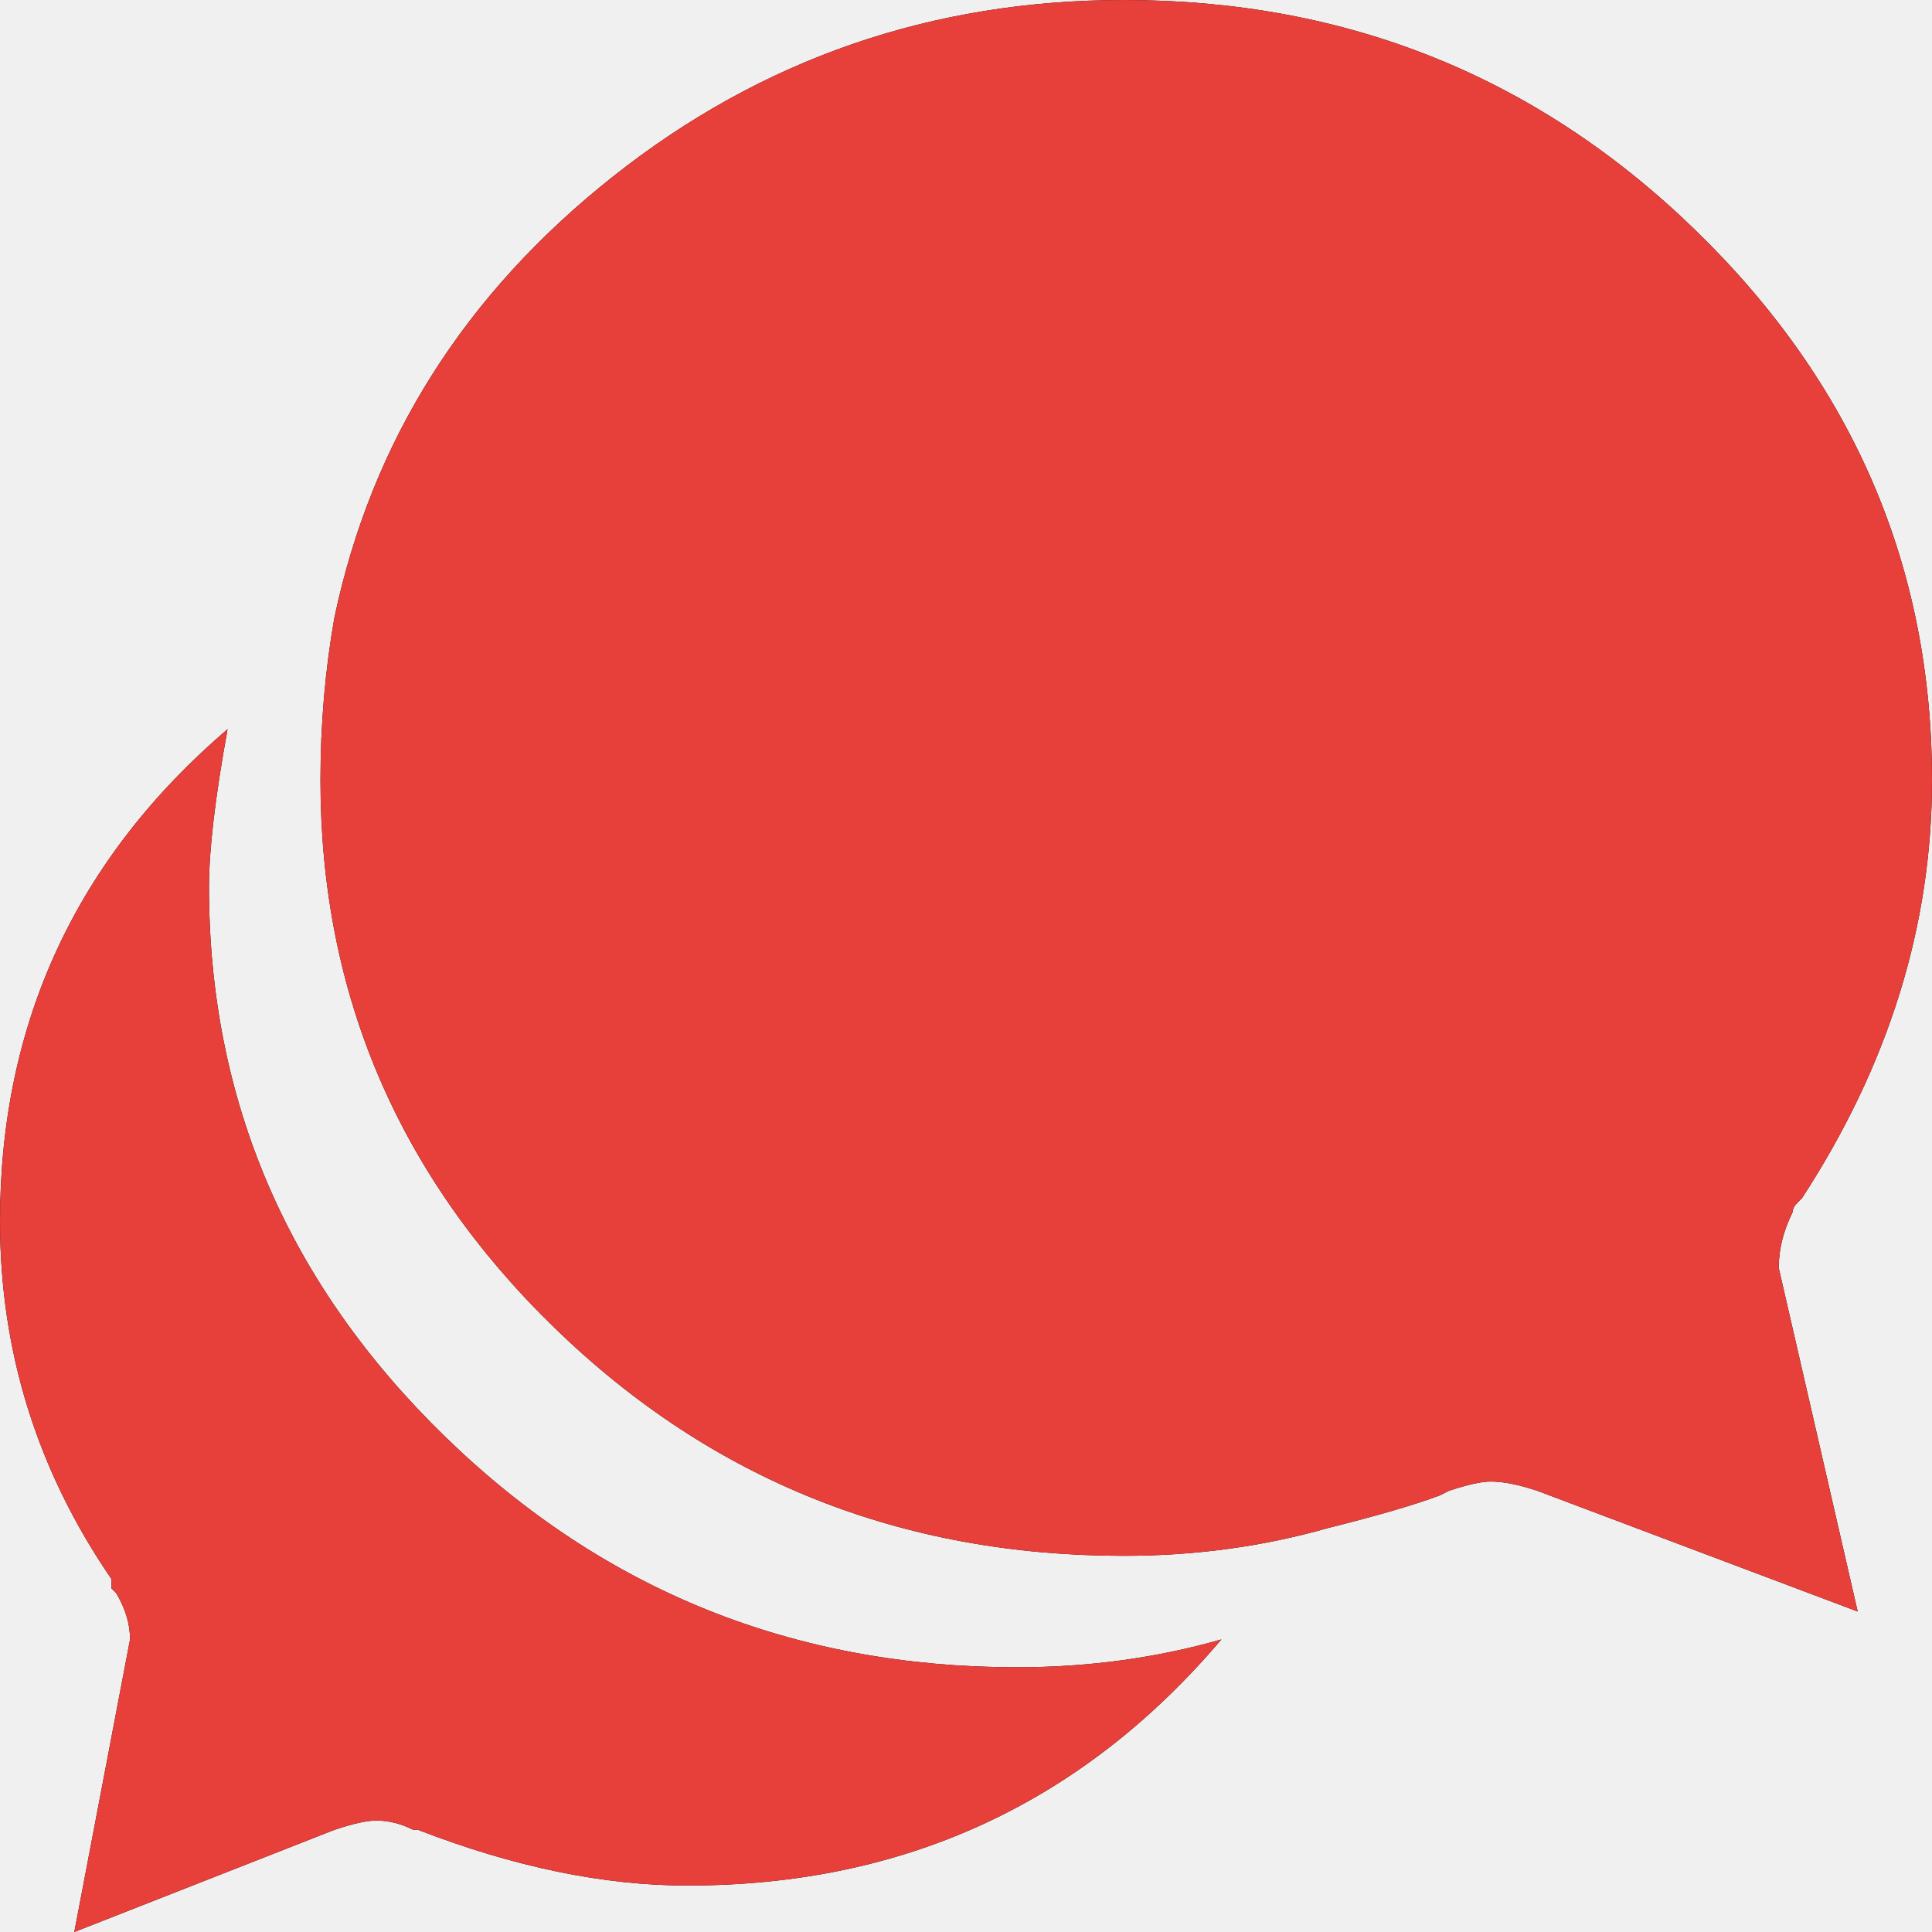
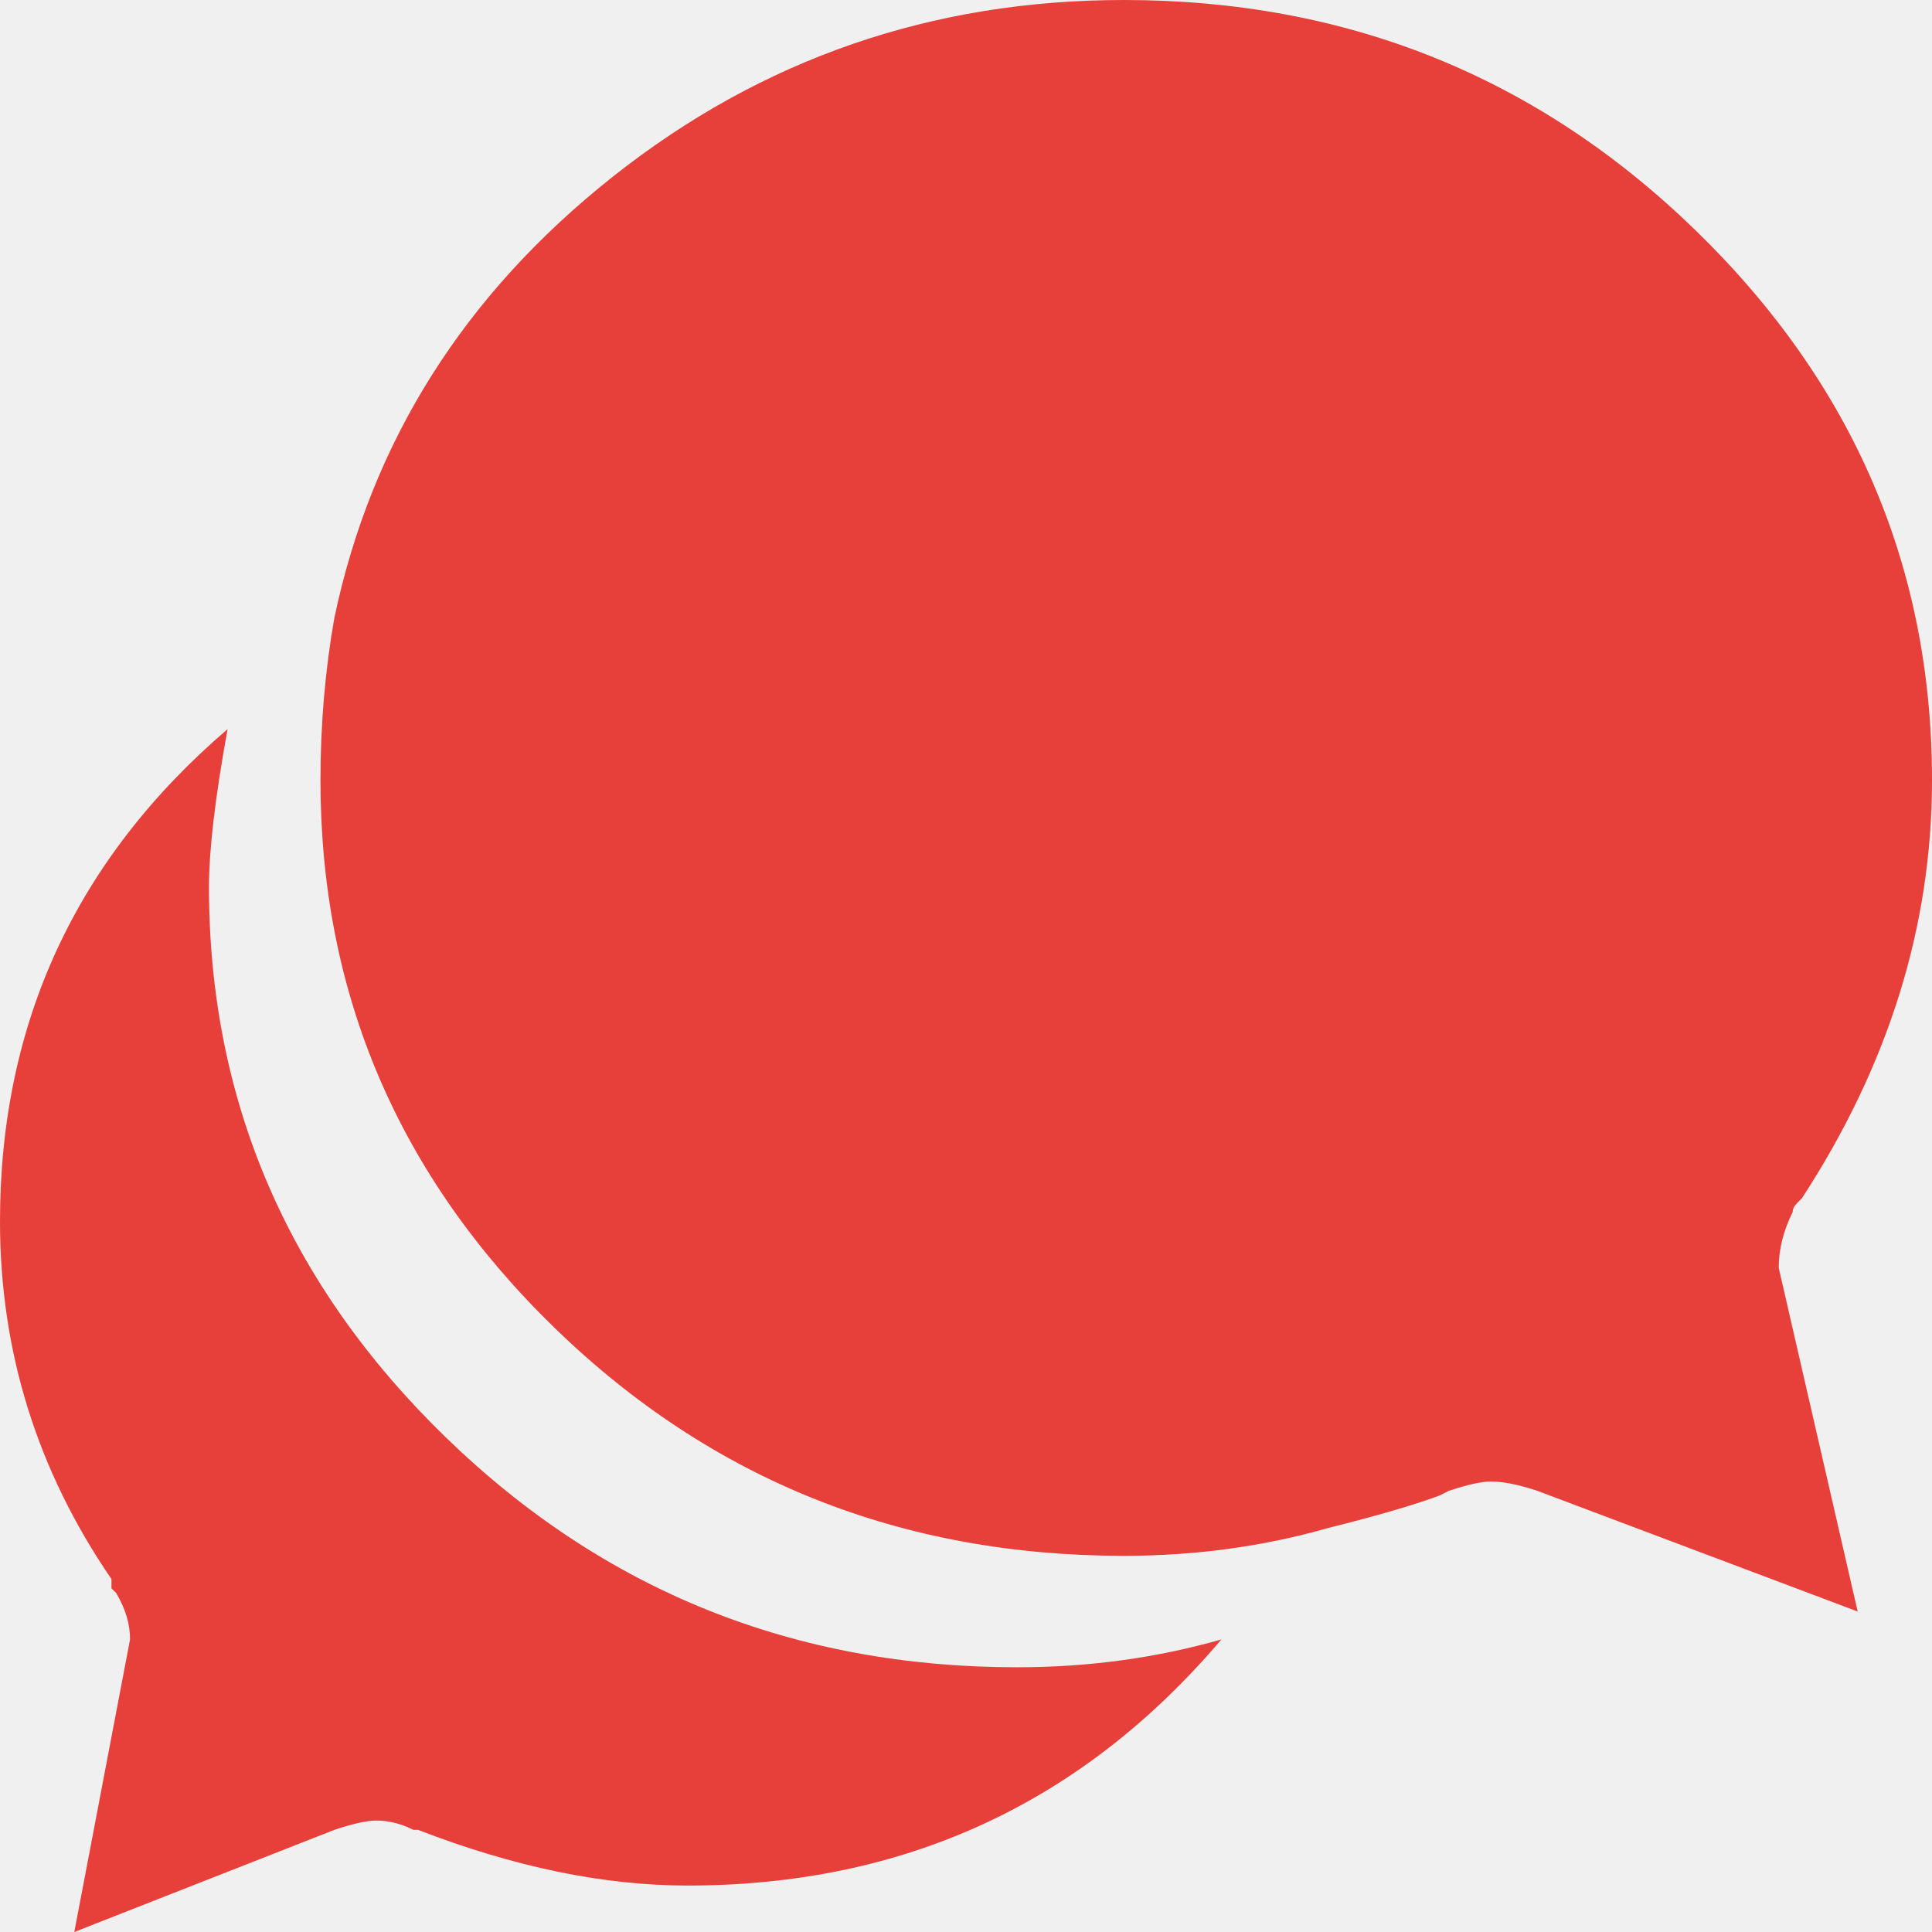
- <svg xmlns="http://www.w3.org/2000/svg" xmlns:xlink="http://www.w3.org/1999/xlink" width="48px" height="48px" viewBox="0 0 48 48" version="1.1">
+ <svg xmlns="http://www.w3.org/2000/svg" xmlns:xlink="http://www.w3.org/1999/xlink" width="48" height="48" viewBox="0 0 48 48">
  <defs>
-     <path d="M2.885,39.577 L2.769,39.462 L2.769,39.231 C0.923,36.538 0,33.577 0,30.346 C0,25.423 1.885,21.346 5.654,18.115 C5.346,19.808 5.192,21.115 5.192,22.038 C5.192,27.346 7.154,31.904 11.077,35.712 C15,39.519 19.731,41.423 25.269,41.423 C27.038,41.423 28.731,41.192 30.346,40.731 C26.885,44.808 22.462,46.846 17.077,46.846 C15,46.846 12.769,46.385 10.385,45.462 L10.269,45.462 C9.962,45.308 9.654,45.231 9.346,45.231 C9.115,45.231 8.769,45.308 8.308,45.462 L1.846,48 L3.231,40.731 C3.231,40.346 3.115,39.962 2.885,39.577 Z M27.923,0 C33.462,0 38.192,1.904 42.115,5.712 C46.038,9.519 48,14.077 48,19.385 C48,23 46.923,26.462 44.769,29.769 L44.654,29.885 C44.577,29.962 44.538,30.038 44.538,30.115 C44.308,30.577 44.192,31.038 44.192,31.5 L46.154,40.038 L38.192,37.038 C37.731,36.885 37.346,36.808 37.038,36.808 C36.808,36.808 36.462,36.885 36,37.038 L35.769,37.154 C35.154,37.385 34.231,37.654 33,37.962 C31.385,38.423 29.692,38.654 27.923,38.654 C22.385,38.654 17.673,36.769 13.788,33 C9.904,29.231 7.962,24.692 7.962,19.385 C7.962,18 8.077,16.654 8.308,15.346 C9.231,10.962 11.538,7.308 15.231,4.385 C18.923,1.462 23.154,0 27.923,0 Z" id="path-1" />
+     <path id="dialogflow-a" d="M2.885,39.577 L2.769,39.462 L2.769,39.231 C0.923,36.538 0,33.577 0,30.346 C0,25.423 1.885,21.346 5.654,18.115 C5.346,19.808 5.192,21.115 5.192,22.038 C5.192,27.346 7.154,31.904 11.077,35.712 C15,39.519 19.731,41.423 25.269,41.423 C27.038,41.423 28.731,41.192 30.346,40.731 C26.885,44.808 22.462,46.846 17.077,46.846 C15,46.846 12.769,46.385 10.385,45.462 L10.269,45.462 C9.962,45.308 9.654,45.231 9.346,45.231 C9.115,45.231 8.769,45.308 8.308,45.462 L1.846,48 L3.231,40.731 C3.231,40.346 3.115,39.962 2.885,39.577 Z M27.923,0 C33.462,0 38.192,1.904 42.115,5.712 C46.038,9.519 48,14.077 48,19.385 C48,23 46.923,26.462 44.769,29.769 L44.654,29.885 C44.577,29.962 44.538,30.038 44.538,30.115 C44.308,30.577 44.192,31.038 44.192,31.5 L46.154,40.038 L38.192,37.038 C37.731,36.885 37.346,36.808 37.038,36.808 C36.808,36.808 36.462,36.885 36,37.038 L35.769,37.154 C35.154,37.385 34.231,37.654 33,37.962 C31.385,38.423 29.692,38.654 27.923,38.654 C22.385,38.654 17.673,36.769 13.788,33 C9.904,29.231 7.962,24.692 7.962,19.385 C7.962,18 8.077,16.654 8.308,15.346 C9.231,10.962 11.538,7.308 15.231,4.385 C18.923,1.462 23.154,0 27.923,0 Z" />
  </defs>
-   <g id="CLIENTES" stroke="none" stroke-width="1" fill="none" fill-rule="evenodd">
-     <g id="ficha-AECC" transform="translate(-854, -4453)">
-       <g id="HERRAMIENTAS" transform="translate(187, 4301)">
-         <g id="Group-18" transform="translate(667, 152)">
-           <g id="icono/comment">
-             <polygon id="Bounding-Box" points="0 0 48 0 48 48 0 48" />
-             <mask id="mask-2" fill="white">
-               <use xlink:href="#path-1" />
-             </mask>
-             <use id="ion-chatbubbles---Ionicons" fill="#000000" fill-rule="evenodd" xlink:href="#path-1" />
-             <g id="Mixin/Fill/negro" mask="url(#mask-2)" fill="#E73F39" fill-rule="evenodd">
-               <rect id="Rectangle" x="0" y="0" width="48" height="48" />
-             </g>
-           </g>
-         </g>
-       </g>
-     </g>
-   </g>
+   <use fill="#E73F39" fill-rule="evenodd" xlink:href="#dialogflow-a" />
</svg>
